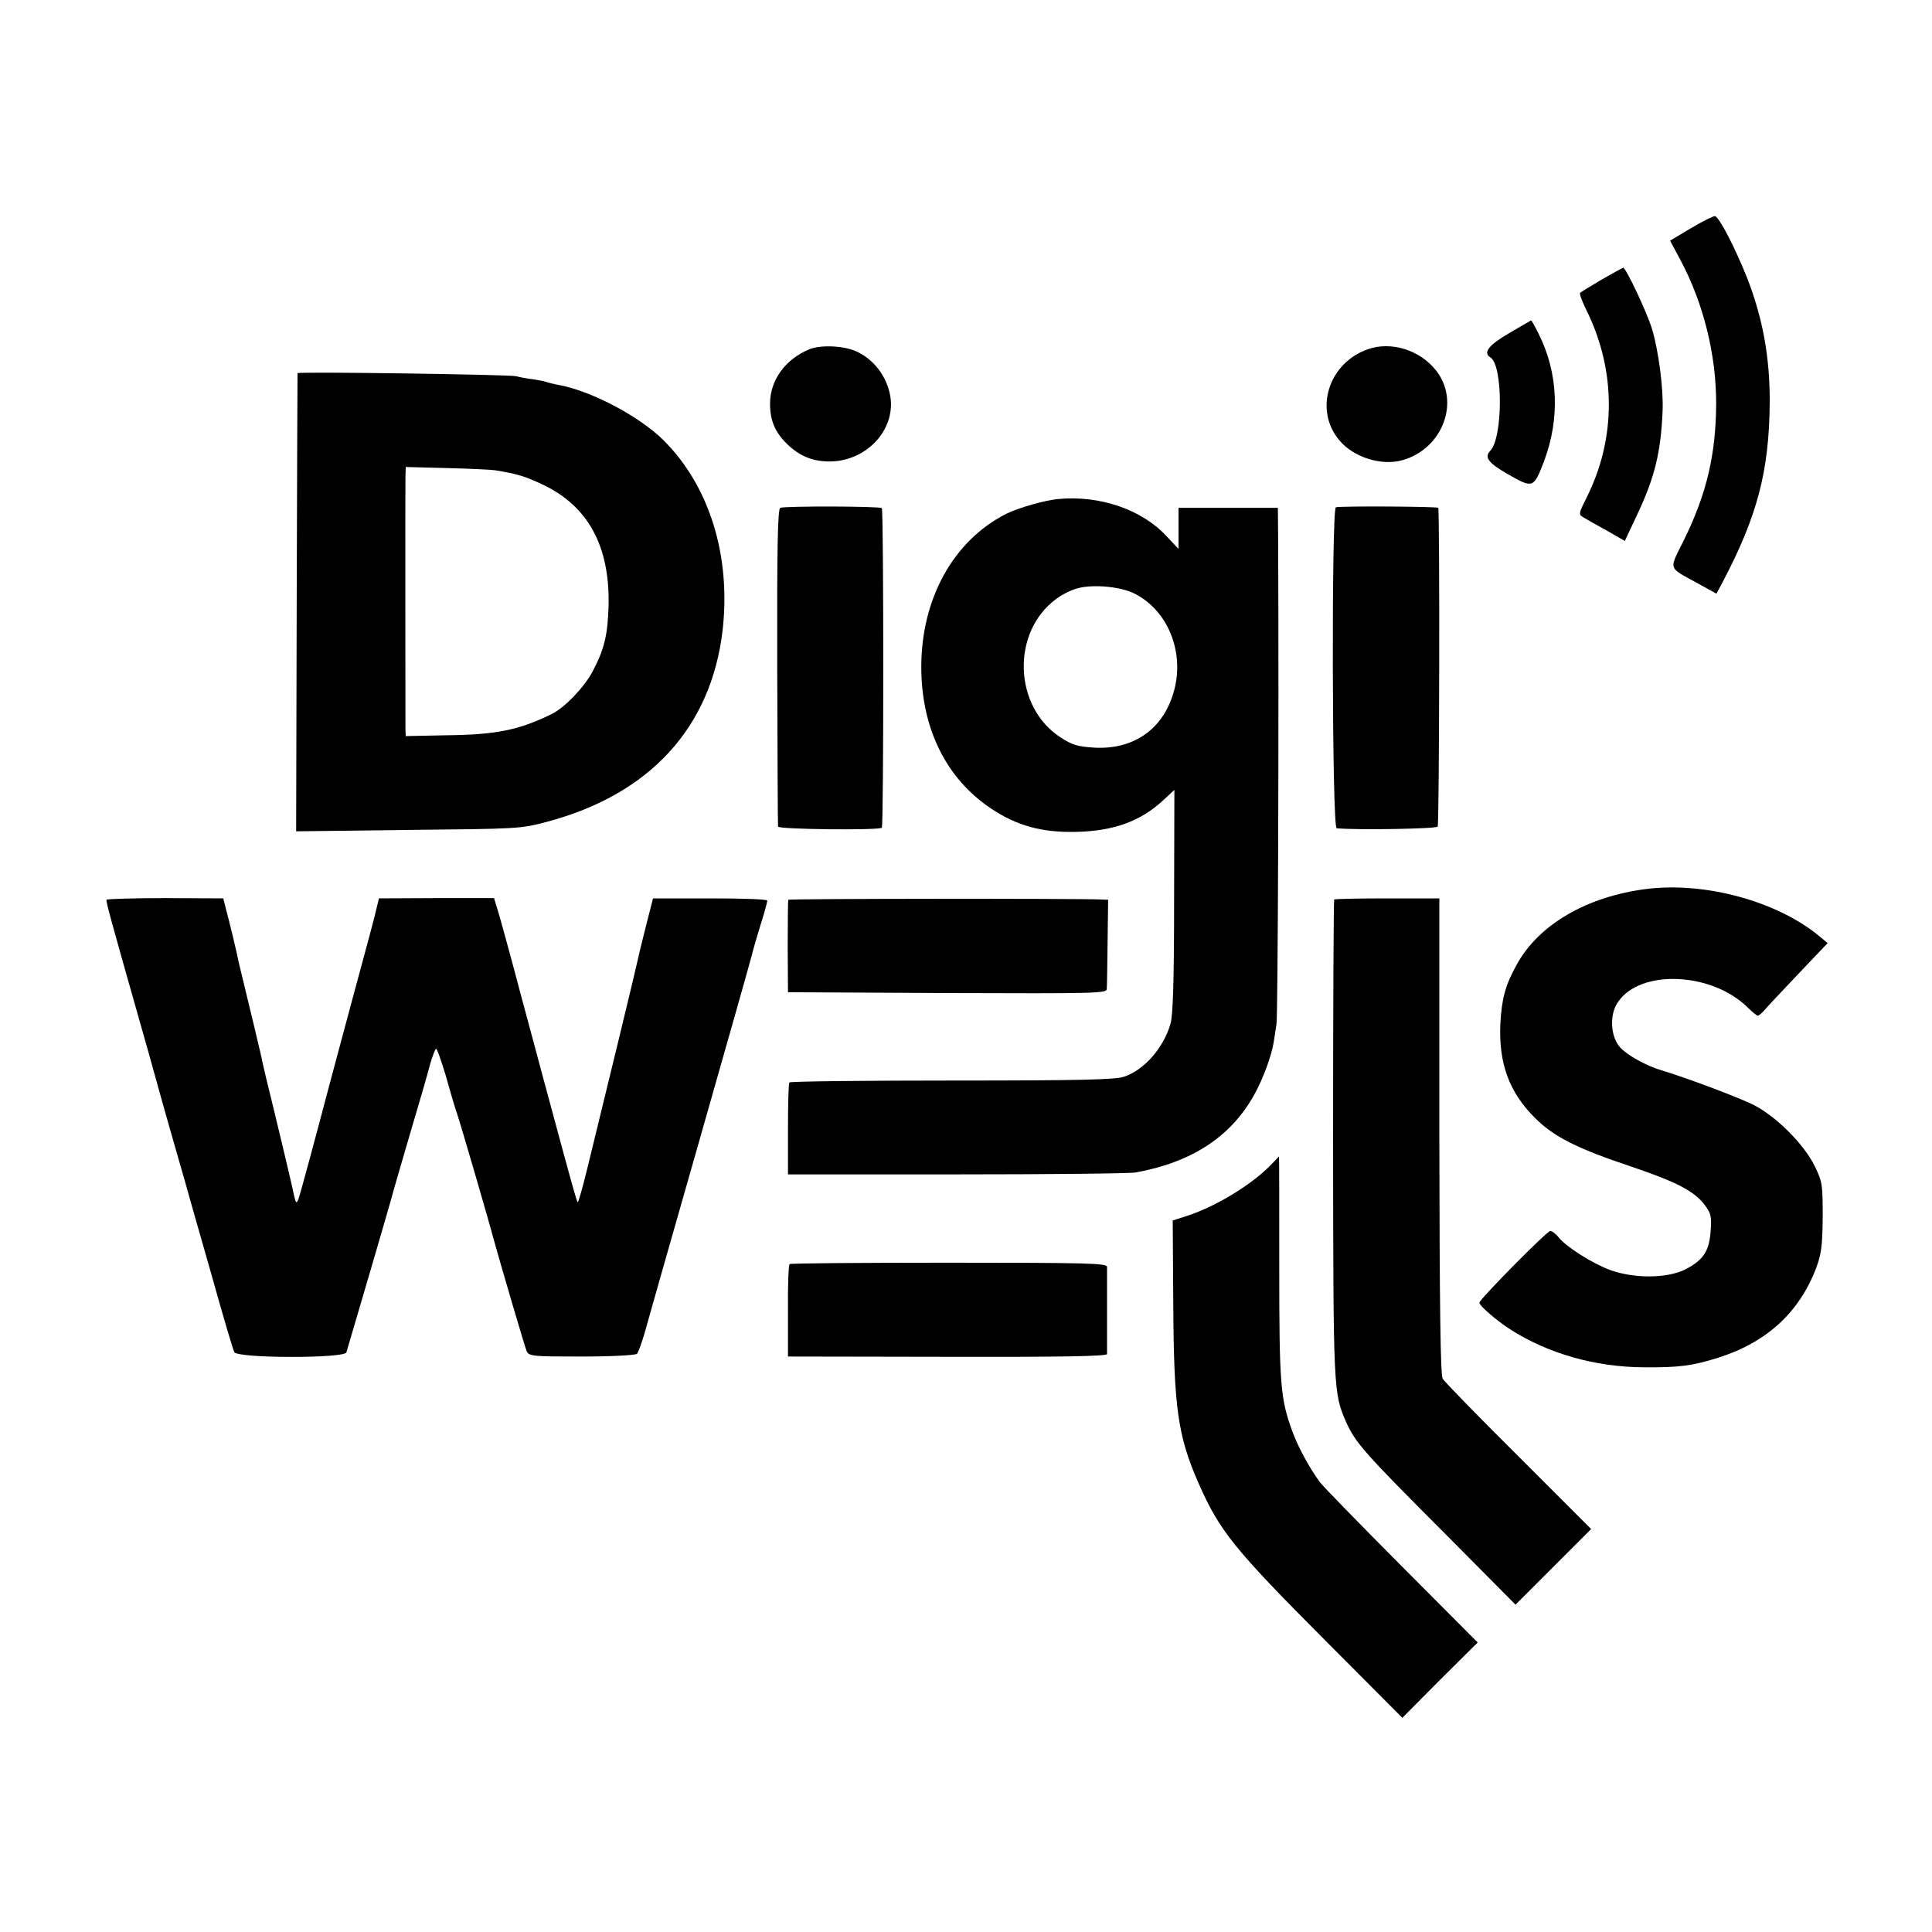
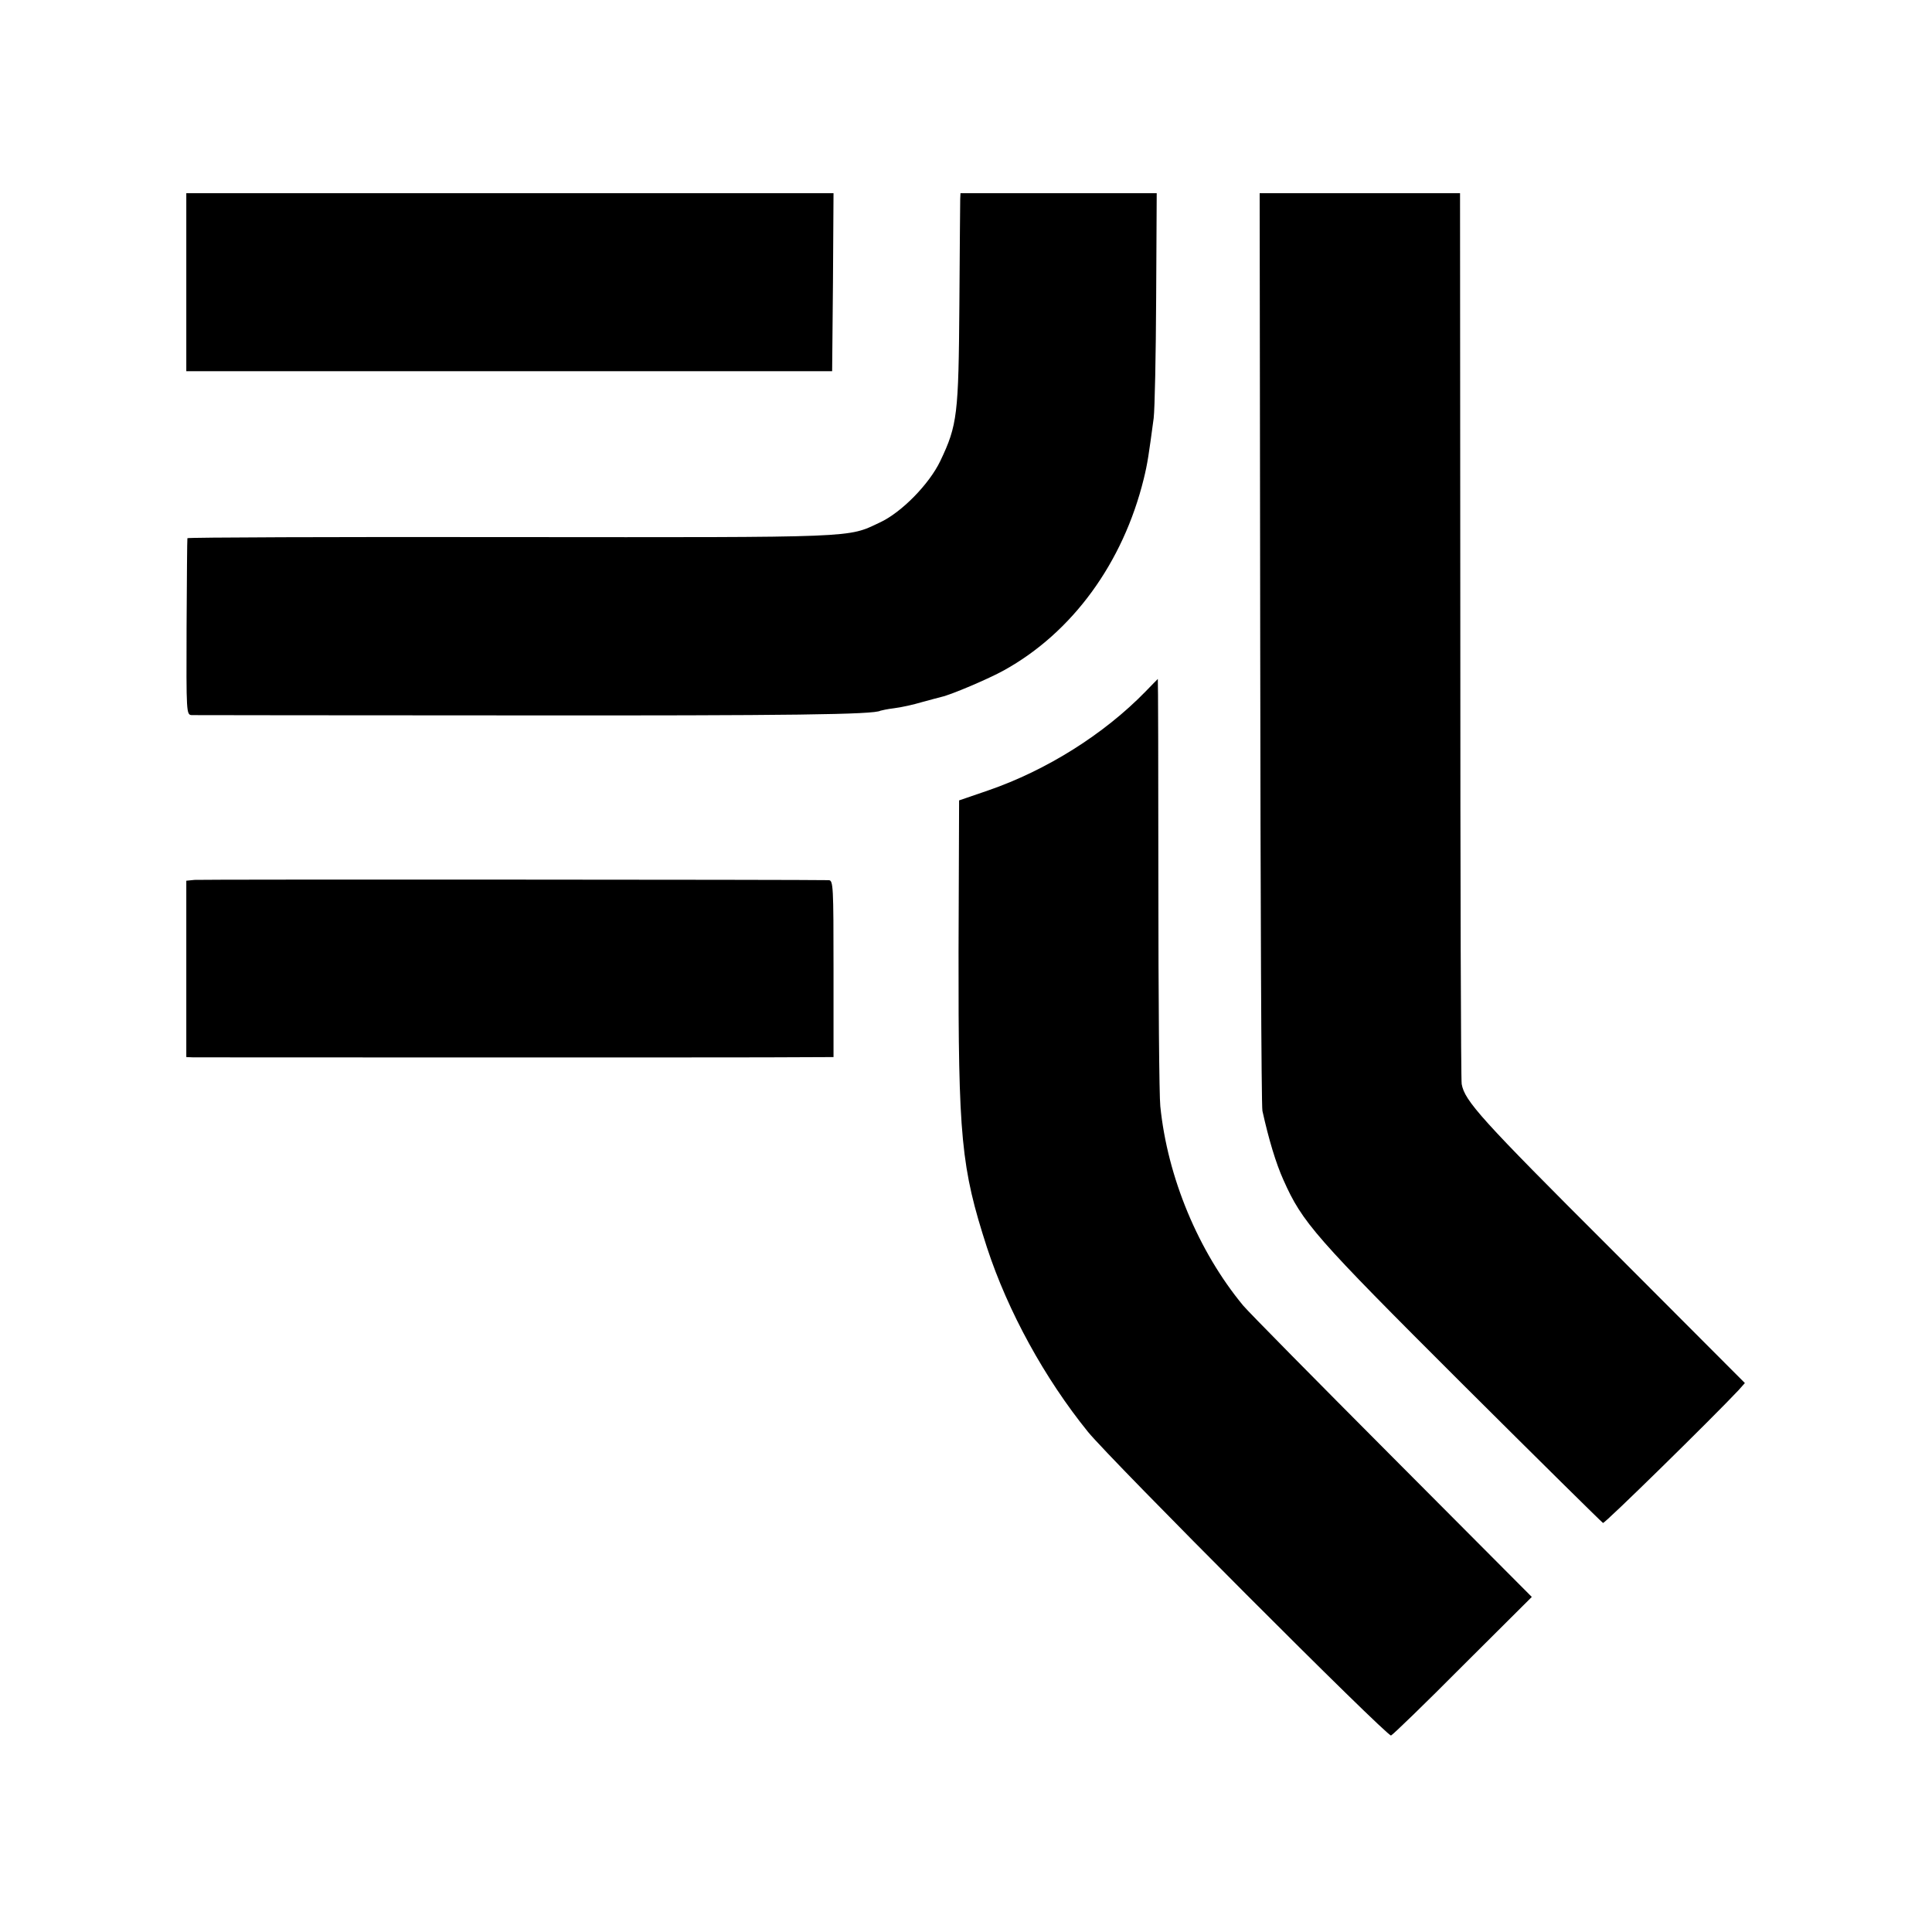
<svg xmlns="http://www.w3.org/2000/svg" version="1.0" width="700pt" height="700pt" viewBox="0 0 700 700" preserveAspectRatio="xMidYMid meet">
  <g transform="translate(0,700) scale(0.1,-0.1)" fill="#000000" stroke="none">
-     <path d="M6128 6174 l-77 -46 38 -71 c83 -156 129 -341 129 -519 -1 -184 -34 -326 -116 -493 -56 -113 -61 -98 50 -159 l67 -37 23 43 c125 238 168 401 170 648 1 165 -25 308 -83 456 -43 107 -99 216 -115 221 -5 1 -44 -18 -86 -43z" />
-     <path d="M5803 5987 c-40 -24 -75 -45 -78 -48 -3 -4 8 -33 24 -65 107 -218 107 -464 -1 -678 -28 -56 -29 -60 -12 -70 10 -6 48 -28 85 -48 l66 -38 46 98 c63 134 85 225 91 376 3 79 -15 218 -39 296 -19 61 -94 220 -104 220 -3 -1 -38 -20 -78 -43z" />
-     <path d="M5468 5793 c-74 -43 -96 -71 -68 -88 46 -28 46 -291 -1 -339 -22 -23 -6 -44 66 -85 89 -51 92 -50 129 47 59 156 52 322 -20 464 -13 26 -25 48 -27 47 -1 -1 -37 -21 -79 -46z" />
-     <path d="M2931 5734 c-87 -37 -141 -112 -141 -197 0 -60 18 -103 61 -145 45 -44 93 -64 154 -64 133 0 240 113 221 235 -12 73 -61 137 -126 165 -46 20 -129 23 -169 6z" />
-     <path d="M4957 5735 c-145 -50 -198 -223 -102 -333 51 -59 149 -90 224 -70 148 40 214 214 123 327 -58 73 -162 105 -245 76z" />
-     <path d="M1078 5648 c0 -1 -2 -376 -3 -831 l-2 -829 406 5 c395 4 408 4 501 29 374 99 596 341 638 693 31 270 -47 523 -213 689 -88 88 -267 182 -385 202 -14 3 -32 7 -40 10 -8 3 -31 7 -50 10 -19 2 -46 7 -60 11 -26 6 -789 17 -792 11z m717 -352 c80 -13 108 -22 172 -52 164 -78 243 -223 238 -439 -3 -106 -16 -159 -58 -238 -30 -57 -101 -131 -148 -154 -118 -58 -200 -75 -381 -77 l-148 -3 -1 26 c0 37 -1 868 0 912 l1 37 153 -4 c83 -2 161 -6 172 -8z" />
-     <path d="M3835 5192 c-48 -4 -146 -32 -190 -54 -192 -98 -308 -309 -307 -558 1 -221 91 -401 252 -509 94 -63 185 -88 310 -85 134 3 232 38 314 114 l41 38 -1 -401 c0 -287 -4 -415 -13 -446 -25 -87 -94 -167 -168 -192 -30 -11 -163 -14 -623 -14 -322 0 -587 -3 -590 -7 -3 -3 -5 -80 -5 -170 l0 -163 610 0 c336 0 628 3 650 7 204 37 345 130 429 281 32 57 64 144 71 192 2 11 6 40 10 65 5 36 9 1078 6 1743 l-1 127 -180 0 -180 0 0 -75 0 -74 -45 48 c-89 95 -240 147 -390 133z m276 -343 c119 -60 180 -208 144 -347 -36 -140 -143 -218 -288 -211 -62 4 -81 9 -124 37 -171 110 -180 382 -16 502 22 17 58 34 79 39 58 15 157 5 205 -20z" />
-     <path d="M2827 5160 c-9 -4 -12 -136 -11 -575 1 -313 2 -574 3 -580 1 -10 366 -14 376 -4 7 8 7 1150 0 1158 -8 7 -351 8 -368 1z" />
-     <path d="M4840 5162 c-16 -6 -14 -1162 3 -1163 74 -7 360 -2 366 6 6 8 8 1135 2 1155 -1 5 -355 7 -371 2z" />
-     <path d="M5965 3779 c-215 -27 -390 -129 -469 -273 -42 -75 -55 -124 -60 -216 -6 -144 32 -247 125 -340 69 -69 152 -111 350 -177 165 -56 226 -88 265 -138 23 -31 26 -42 22 -95 -5 -74 -27 -106 -93 -140 -66 -32 -182 -33 -270 -2 -67 25 -160 84 -188 119 -10 13 -24 23 -30 23 -12 0 -257 -248 -257 -260 0 -11 64 -66 111 -96 137 -88 308 -137 484 -138 128 -1 175 5 268 34 176 55 295 163 357 325 19 51 23 80 24 185 0 118 -1 128 -29 185 -39 80 -142 183 -226 224 -60 29 -251 100 -329 123 -54 16 -122 53 -149 82 -36 39 -41 119 -9 165 81 121 341 109 471 -20 16 -16 32 -29 36 -29 4 0 18 12 31 28 13 15 69 74 123 131 l99 104 -29 24 c-152 127 -415 199 -628 172z" />
-     <path d="M386 3740 c-3 -5 17 -77 120 -440 20 -69 46 -163 59 -210 24 -88 87 -308 105 -370 5 -19 46 -163 91 -320 44 -157 83 -291 88 -299 12 -23 399 -23 406 -1 19 63 159 541 165 565 4 17 34 118 65 225 32 107 65 221 73 253 9 31 19 57 22 57 4 0 19 -44 35 -97 15 -54 33 -116 41 -138 12 -35 112 -377 134 -460 29 -104 111 -383 118 -400 9 -19 19 -20 200 -20 111 0 195 5 200 10 5 6 16 37 26 70 9 33 100 353 202 710 102 358 187 658 189 668 2 10 15 55 29 101 15 46 26 88 26 93 0 5 -93 8 -207 8 l-207 0 -23 -90 c-12 -49 -25 -99 -27 -110 -2 -11 -38 -162 -80 -335 -42 -173 -91 -373 -108 -443 -17 -70 -33 -126 -35 -123 -4 4 -26 84 -94 336 -11 41 -43 158 -70 260 -28 102 -61 228 -75 280 -14 52 -34 124 -44 160 l-20 66 -208 0 -209 -1 -17 -70 c-10 -38 -26 -99 -36 -135 -10 -36 -66 -245 -125 -465 -58 -220 -109 -409 -114 -420 -7 -17 -9 -15 -16 15 -6 33 -69 295 -101 425 -8 33 -16 69 -18 80 -3 11 -20 87 -40 168 -20 82 -38 158 -41 170 -8 41 -35 152 -46 192 l-10 40 -210 1 c-116 0 -212 -3 -213 -6z" />
-     <path d="M2856 3740 c-1 -3 -2 -79 -2 -170 l1 -165 578 -3 c545 -2 577 -1 577 15 1 10 2 87 3 171 l2 152 -25 1 c-97 4 -1132 3 -1134 -1z" />
-     <path d="M4834 3741 c-2 -3 -4 -394 -4 -870 1 -917 1 -917 48 -1025 33 -73 66 -111 350 -395 l263 -265 137 137 137 137 -263 263 c-145 144 -269 271 -275 282 -8 15 -11 253 -12 880 l0 860 -188 0 c-104 0 -190 -2 -193 -4z" />
-     <path d="M4609 2784 c-67 -72 -200 -154 -307 -189 l-53 -17 2 -301 c2 -378 16 -479 92 -652 76 -172 127 -236 460 -570 l278 -279 136 137 137 136 -277 278 c-152 153 -285 289 -295 303 -38 52 -79 127 -100 185 -43 118 -47 169 -47 593 0 221 0 402 -1 402 0 0 -11 -12 -25 -26z" />
-     <path d="M2861 2420 c-4 -3 -7 -79 -6 -170 l0 -165 578 -1 c412 -1 577 2 578 10 0 15 0 297 0 316 -1 13 -69 15 -572 15 -314 0 -574 -2 -578 -5z" />
+     <path d="M675 5978 l0 -323 1170 0 1170 0 3 323 2 322 -1172 0 -1173 0 0 -322z" />
+     <path d="M3479 6278 c0 -13 -2 -185 -3 -383 -3 -397 -7 -435 -69 -565 -40 -84 -141 -187 -219 -223 -119 -56 -69 -54 -1336 -53 -644 1 -1173 -1 -1173 -4 -1 -3 -2 -148 -3 -322 -1 -312 -1 -318 19 -319 11 0 538 -1 1171 -1 1001 -1 1301 3 1324 17 3 1 25 6 50 9 25 3 70 13 100 22 30 8 62 17 71 19 36 8 172 66 226 96 248 137 432 389 507 694 14 57 18 86 36 220 4 33 8 230 9 438 l2 377 -356 0 -355 0 -1 -22z" />
+     <path d="M4566 4653 c1 -907 4 -1661 8 -1678 23 -104 49 -190 76 -250 69 -155 113 -205 644 -735 279 -278 510 -506 514 -508 7 -2 396 380 491 481 l23 26 -491 492 c-465 464 -524 530 -535 591 -3 13 -5 744 -5 1626 l-1 1602 -363 0 -363 0 2 -1647z" />
+     <path d="M4150 4494 c-150 -154 -358 -285 -570 -358 l-105 -36 -2 -547 c-1 -677 9 -782 103 -1073 76 -232 209 -474 366 -668 82 -101 1084 -1105 1098 -1100 6 2 123 115 260 253 l250 249 -504 506 c-277 278 -521 525 -542 550 -162 196 -274 464 -300 722 -4 35 -7 397 -7 806 0 408 -1 742 -2 742 0 0 -21 -21 -45 -46z" />
+     <path d="M705 3812 l-30 -3 0 -319 0 -320 25 -1 c33 0 1755 -1 2073 0 l247 1 0 320 c0 298 -1 320 -17 321 -70 2 -2274 3 -2298 1z" />
  </g>
</svg>
